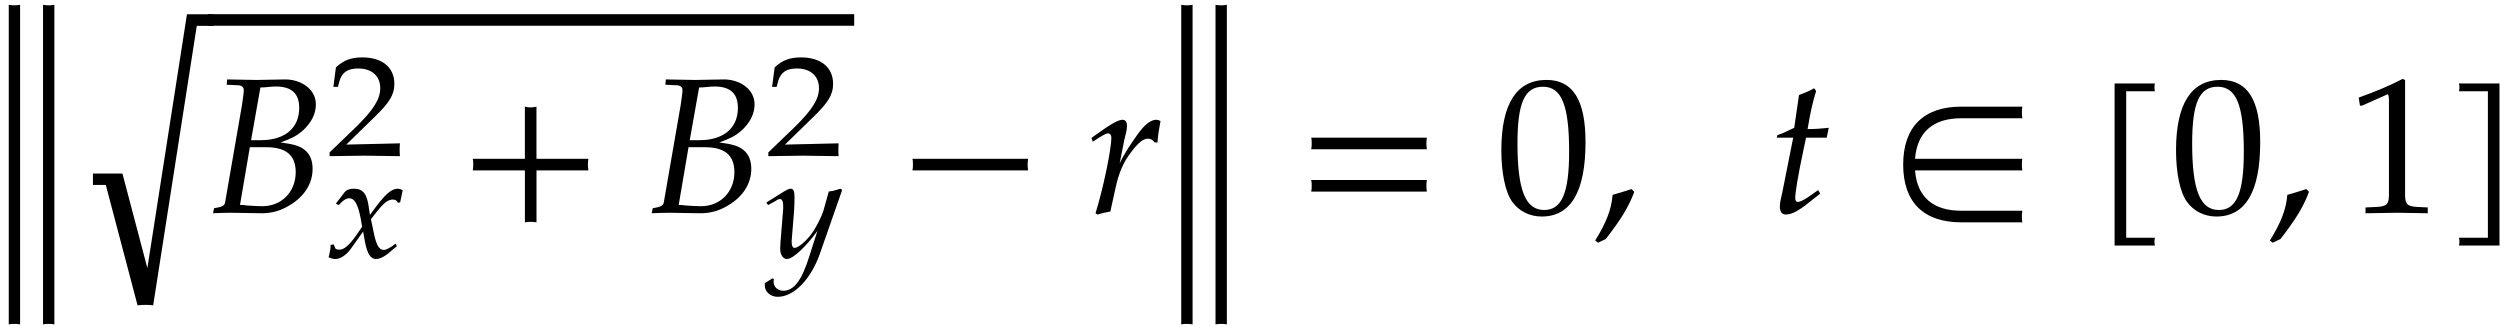
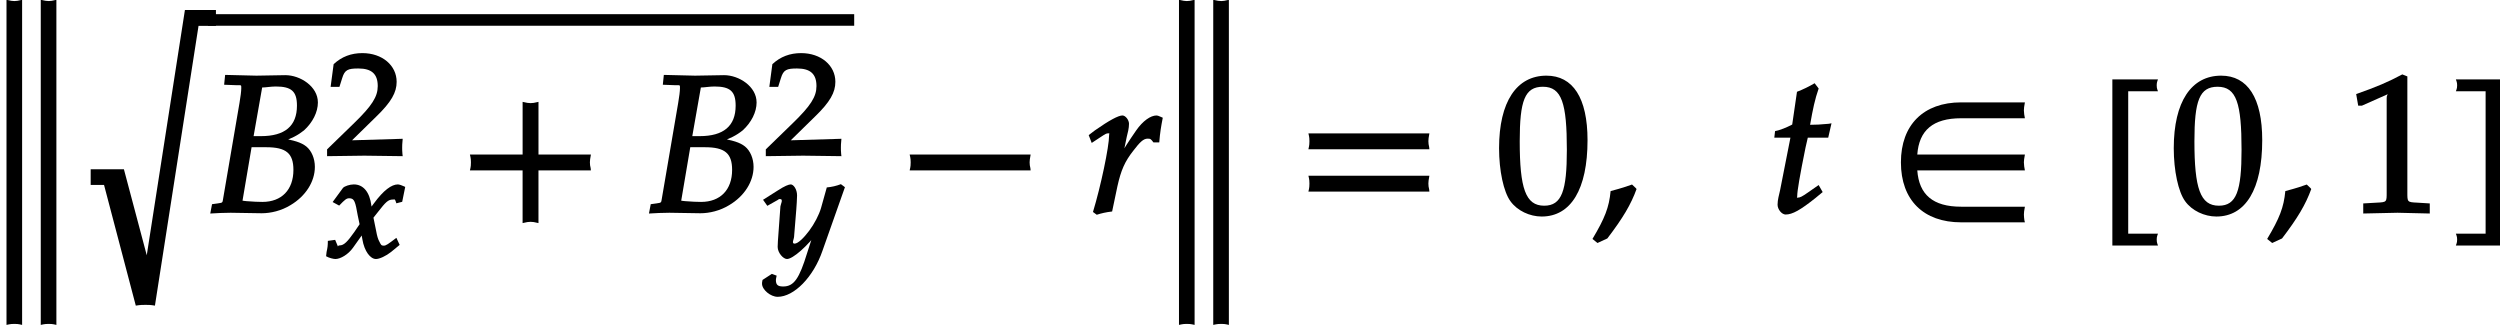
<svg xmlns="http://www.w3.org/2000/svg" width="207px" height="27px" viewBox="0 0 155 20">
  <svg overflow="visible" x="-.41" y="13.082">
-     <path d="M1.656 6.922v-19.813c-.125.016-.234.032-.36.032-.109 0-.218-.016-.343-.032V6.922c.125-.031.235-.031.344-.031.125 0 .234 0 .36.03zm2.125 0v-19.813c-.125.016-.234.032-.344.032-.124 0-.234-.016-.359-.032V6.922c.125-.031.235-.031.36-.031.109 0 .218 0 .343.03zm0 0" />
+     <path d="M1.781 6.797v-20c-.25.062-.36.078-.484.078-.11 0-.219-.016-.484-.078V6.953c.265-.062.375-.062.484-.062.125 0 .234 0 .484.062zm2.125 0v-20c-.25.062-.36.078-.469.078-.124 0-.234-.016-.5-.078V6.953c.266-.062.376-.062.5-.062.11 0 .22 0 .47.062zm0 0" />
  </svg>
  <svg overflow="visible" x="4.325" y="12.965">
-     <path d="M8.922-11.469v-.719H7.266L4.812 3.547l-1.546-5.86H1.437v.704h.797l1.97 7.468c.171-.03.327-.03.5-.03.155 0 .312 0 .468.03l2.703-17.328zm0 0" />
+     <path d="M9.063-11.61v-.843H7.14L4.67 3.422h.282l-1.594-6H1.297v.969h.828l1.969 7.484c.281-.047.437-.047.61-.047.155 0 .312 0 .577.047l2.703-17.344h1.079zm0 0" />
  </svg>
  <path d="M12.895 1.129H52.96" fill="none" stroke-width=".717" stroke="#000" stroke-miterlimit="10" />
  <svg overflow="visible" x="12.896" y="13.082">
-     <path d="M6.688-6.719c0-.984-.97-1.547-1.891-1.547-.594 0-1.203.032-1.797.032l-1.813-.032-.03.329.64.03c.281 0 .422.095.422.313 0 .172-.063.547-.11.907L1.063-.657c-.032.22-.188.298-.688.376L.312.03C.672.016 1.047 0 1.407 0c.64 0 1.266.031 1.922.031.563 0 1.125-.125 1.688-.469.953-.546 1.468-1.375 1.468-2.28 0-.516-.156-.907-.484-1.173-.313-.25-.672-.359-1.5-.468.688-.25.969-.391 1.36-.72.53-.484.827-1.03.827-1.64zm-1.25 4.203c0 1.22-.875 2.11-2.063 2.11-.25 0-.594-.016-.984-.047a2.223 2.223 0 00-.407-.031l.61-3.579h1.015c1.235 0 1.829.5 1.829 1.547zM5.655-6.5c0 1.25-.89 2-2.375 2h-.61l.579-3.266c.328 0 .64-.062.953-.062.969 0 1.453.422 1.453 1.328zm0 0" />
+     <path d="M6.813-6.844c0-.984-1.094-1.687-2.016-1.687-.594 0-1.203.031-1.797.031l-1.938-.047-.062.61.797.03c.281 0 .266-.03.266.188 0 .172-.047.547-.11.907L.922-.782C.89-.577.875-.624.25-.531L.14.048A21.28 21.28 0 011.407 0c.64 0 1.266.031 1.922.031.563 0 1.219-.156 1.781-.5.954-.562 1.516-1.469 1.516-2.375 0-.515-.203-1-.531-1.265-.313-.25-.766-.391-1.594-.516v.266c.688-.25 1.063-.438 1.453-.75.531-.485.86-1.125.86-1.735zM5.296-2.656c0 1.234-.734 1.984-1.922 1.984-.25 0-.594-.015-.984-.047-.079-.015-.22-.015-.25-.031l.562-3.313h.906c1.235 0 1.688.375 1.688 1.407zm.219-3.985c0 1.266-.75 1.891-2.235 1.891h-.453l.531-3.016c.22 0 .532-.062.844-.062.969 0 1.313.297 1.313 1.187zm0 0" />
  </svg>
  <svg overflow="visible" x="20.201" y="9.543">
-     <path d="M4.594.031c-.016-.187-.016-.281-.016-.406 0-.11 0-.203.016-.39l-3.328.078 1.75-1.704c.937-.906 1.234-1.39 1.234-2.062 0-1.016-.75-1.64-1.984-1.64-.688 0-1.172.171-1.641.624L.469-4.266H.75l.11-.406c.171-.516.515-.734 1.156-.734.828 0 1.359.468 1.359 1.218 0 .672-.406 1.329-1.484 2.391L.234-.203V.03L2.391 0zm0 0" />
+     <path d="M4.75-.11c-.016-.187-.016-.265-.016-.39s0-.203.032-.547l-3.141.094 1.5-1.469c.938-.906 1.266-1.5 1.266-2.156 0-1.016-.891-1.781-2.125-1.781-.688 0-1.282.218-1.782.687L.297-4.266h.547l.172-.546c.156-.516.359-.594 1-.594.828 0 1.203.343 1.203 1.093 0 .657-.36 1.22-1.453 2.282L.078-.391v.422L2.391 0l2.375.031zm0 0" />
  </svg>
  <svg overflow="visible" x="20.201" y="15.856">
-     <path d="M4.766-4.172a.703.703 0 00-.297-.094c-.39 0-.766.329-1.375 1.141l-.36.484-.062-.421c-.11-.876-.36-1.204-.938-1.204-.25 0-.453.079-.546.188l-.563.734.172.094c.281-.313.484-.422.656-.422.328 0 .531.36.703 1.219l.094.547-.375.547c-.422.593-.75.875-1.016.875-.14 0-.25-.032-.265-.079l-.11-.25-.187.032c0 .187-.016.297-.078.578-.032.11-.032.125-.047.187a.94.94 0 00.422.11c.312 0 .687-.25.984-.672l.734-1.031.11.609c.14.75.344 1.094.687 1.094.22 0 .532-.14.829-.406l.468-.391-.078-.156c-.344.265-.594.39-.734.39-.156 0-.281-.094-.375-.265-.094-.172-.188-.5-.235-.75l-.187-.891.344-.438c.453-.578.718-.78 1.015-.78.157 0 .266.077.313.202l.14-.03zm0 0" />
+     <path d="M4.86-4.406c-.126-.063-.313-.125-.391-.125-.39 0-.89.36-1.485 1.172l-.359.484.266.094-.063-.422c-.11-.875-.515-1.328-1.094-1.328-.25 0-.578.11-.671.218l-.641.875.406.22c.36-.376.453-.454.625-.454.328 0 .375.219.531 1.094l.11.515-.328.485c-.422.594-.641.828-.907.828-.14 0-.093.11-.109.063l-.172-.407-.453.063c0 .297-.016.406-.078.687-.016.11-.016.14-.031.266.187.11.468.172.578.172.312 0 .797-.281 1.094-.703l.734-1.032-.266-.109.11.625c.125.75.5 1.219.843 1.219.22 0 .625-.188.938-.438l.531-.437-.203-.438c-.516.39-.64.485-.781.485-.156 0-.172-.047-.266-.235-.094-.156-.156-.39-.203-.656l-.172-.844.297-.375c.453-.578.61-.75.906-.75.157 0 .11-.062.219.235l.36-.094.187-.922zm0 0" />
  </svg>
  <svg overflow="visible" x="28.355" y="13.082">
-     <path d="M8.125-2.625c-.016-.125-.031-.25-.031-.36 0-.124.015-.25.031-.359H4.906v-3.234c-.125.031-.25.047-.36.047-.124 0-.25-.016-.359-.047v3.234H.954c.031.11.031.235.031.36 0 .109 0 .234-.03.359h3.234V.594c.109-.016.234-.031.359-.031.11 0 .234.015.36.03v-3.218zm0 0" />
+     <path d="M8.266-2.766a1.332 1.332 0 01-.047-.359c0-.11.015-.234.062-.484h-3.25v-3.266c-.25.063-.375.078-.484.078-.125 0-.25-.016-.5-.078v3.266H.78c.063.25.063.375.063.484 0 .125 0 .25-.063.5h3.266V.641c.25-.063.375-.079.5-.079.11 0 .234.016.484.079v-3.266h3.25zm0 0" />
  </svg>
  <svg overflow="visible" x="40.095" y="13.082">
-     <path d="M6.688-6.719c0-.984-.97-1.547-1.891-1.547-.594 0-1.203.032-1.797.032l-1.813-.032-.03.329.64.03c.281 0 .422.095.422.313 0 .172-.063.547-.11.907L1.063-.657c-.032.22-.188.298-.688.376L.312.03C.672.016 1.047 0 1.407 0c.64 0 1.266.031 1.922.031.563 0 1.125-.125 1.688-.469.953-.546 1.468-1.375 1.468-2.28 0-.516-.156-.907-.484-1.173-.313-.25-.672-.359-1.5-.468.688-.25.969-.391 1.36-.72.53-.484.827-1.03.827-1.64zm-1.25 4.203c0 1.22-.875 2.11-2.063 2.11-.25 0-.594-.016-.984-.047a2.223 2.223 0 00-.407-.031l.61-3.579h1.015c1.235 0 1.829.5 1.829 1.547zM5.655-6.5c0 1.25-.89 2-2.375 2h-.61l.579-3.266c.328 0 .64-.062.953-.062.969 0 1.453.422 1.453 1.328zm0 0" />
+     <path d="M6.813-6.844c0-.984-1.094-1.687-2.016-1.687-.594 0-1.203.031-1.797.031l-1.938-.047-.062.61.797.03c.281 0 .266-.03.266.188 0 .172-.047.547-.11.907L.922-.782C.89-.577.875-.624.25-.531L.14.048A21.28 21.28 0 011.407 0c.64 0 1.266.031 1.922.031.563 0 1.219-.156 1.781-.5.954-.562 1.516-1.469 1.516-2.375 0-.515-.203-1-.531-1.265-.313-.25-.766-.391-1.594-.516v.266c.688-.25 1.063-.438 1.453-.75.531-.485.86-1.125.86-1.735zM5.296-2.656c0 1.234-.734 1.984-1.922 1.984-.25 0-.594-.015-.984-.047-.079-.015-.22-.015-.25-.031l.562-3.313h.906c1.235 0 1.688.375 1.688 1.407zm.219-3.985c0 1.266-.75 1.891-2.235 1.891h-.453l.531-3.016c.22 0 .532-.062.844-.062.969 0 1.313.297 1.313 1.187zm0 0" />
  </svg>
  <svg overflow="visible" x="47.402" y="9.543">
-     <path d="M4.594.031c-.016-.187-.016-.281-.016-.406 0-.11 0-.203.016-.39l-3.328.078 1.75-1.704c.937-.906 1.234-1.39 1.234-2.062 0-1.016-.75-1.64-1.984-1.64-.688 0-1.172.171-1.641.624L.469-4.266H.75l.11-.406c.171-.516.515-.734 1.156-.734.828 0 1.359.468 1.359 1.218 0 .672-.406 1.329-1.484 2.391L.234-.203V.03L2.391 0zm0 0" />
+     <path d="M4.75-.11c-.016-.187-.016-.265-.016-.39s0-.203.032-.547l-3.141.094 1.5-1.469c.938-.906 1.266-1.5 1.266-2.156 0-1.016-.891-1.781-2.125-1.781-.688 0-1.282.218-1.782.687L.297-4.266h.547l.172-.546c.156-.516.359-.594 1-.594.828 0 1.203.343 1.203 1.093 0 .657-.36 1.22-1.453 2.282L.078-.391v.422L2.391 0l2.375.031zm0 0" />
  </svg>
  <svg overflow="visible" x="47.402" y="15.856">
-     <path d="M4.813-4.188l-.11-.078c-.281.094-.5.157-.719.172l-.328 1.172c-.125.406-.453 1.063-.765 1.485-.344.453-.813.843-1.032.843-.203 0-.187-.422-.171-.531l.14-1.719c.016-.281.031-.61.031-.86 0-.405-.062-.562-.234-.562-.125 0-.25.063-.719.36l-.797.5.11.156.484-.266a.458.458 0 01.25-.109c.235 0 .203.453.203.594L.984-.891.97-.53c0 .375.187.625.422.625.359 0 1.171-.75 1.89-1.75L2.797-.141c-.485 1.563-.969 2.204-1.64 2.204-.329 0-.595-.235-.595-.547 0-.032 0-.11.016-.188l-.094-.031-.468.297v.156c0 .375.359.688.796.688 1.016 0 2.079-1.094 2.641-2.735zm0 0" />
+     <path d="M4.922-4.406l-.188-.14a3.25 3.25 0 01-.875.202L3.5-3.062c-.125.421-.406.968-.734 1.406-.329.437-.688.797-.907.797-.203 0-.03-.297-.03-.407l.14-1.718c.015-.266.047-.61.047-.86 0-.39-.22-.687-.391-.687-.125 0-.375.093-.828.39l-.89.563.265.375.64-.36c.047-.03.063-.062.141-.062.235 0 .047.313.031.453L.828-1.016l-.015.36c0 .36.343.75.578.75.359 0 1.265-.781 2-1.782l-.266-.093-.484 1.5c-.485 1.578-.813 2.078-1.485 2.078-.328 0-.453-.094-.453-.406 0-.047.016-.11.047-.266l-.297-.11-.578.376c-.031.125-.031.187-.031.234 0 .375.531.813.969.813 1.015 0 2.218-1.22 2.78-2.86l1.391-3.937zm0 0" />
  </svg>
  <svg overflow="visible" x="55.618" y="13.082">
-     <path d="M8.125-2.625c-.016-.125-.031-.25-.031-.36 0-.124.015-.25.031-.359H.953c.031.11.031.235.031.36 0 .109 0 .234-.03.359zm0 0" />
+     <path d="M8.266-2.766a1.332 1.332 0 01-.047-.359c0-.11.015-.234.062-.484h-7.5c.063.25.063.375.063.484 0 .125 0 .25-.063.5h7.5zm0 0" />
  </svg>
  <svg overflow="visible" x="67.358" y="13.082">
-     <path d="M4.594-5.688c-.14-.062-.188-.078-.25-.078-.36 0-.735.297-1.172.907-.406.578-.813 1.156-1.11 1.796l.297-1.5c.063-.265.157-.546.157-.812 0-.25-.094-.39-.282-.39-.25 0-.703.25-1.593.89l-.329.234.079.235.39-.25c.328-.203.469-.266.563-.266.125 0 .203.11.203.266 0 .687-.5 3.156-.984 4.687L.688.11c.25-.078.515-.14.796-.187L1.797-1.5c.219-1 .484-1.625 1.016-2.313.406-.53.718-.78.984-.78.187 0 .297.062.437.234h.172c.032-.454.094-.844.188-1.329zm0 0" />
+     <path d="M4.594-5.953c-.14-.063-.188-.078-.25-.078-.36 0-.844.328-1.266.937-.406.594-.86 1.25-1.172 1.907h.282L2.5-4.704c.063-.25.14-.531.14-.813 0-.234-.218-.515-.406-.515-.25 0-.812.297-1.703.922l-.39.296.187.485.547-.36c.328-.218.375-.234.469-.234.125 0 .062-.031.062.125 0 .703-.515 3.156-1 4.75l.235.172c.296-.094.562-.156.953-.203l.328-1.563c.219-.984.453-1.53.984-2.203.406-.531.625-.75.89-.75.188 0 .204.032.36.235h.36c.046-.594.109-.97.218-1.532zm0 0" />
  </svg>
  <svg overflow="visible" x="72.284" y="13.082">
-     <path d="M1.656 6.922v-19.813c-.125.016-.234.032-.36.032-.109 0-.218-.016-.343-.032V6.922c.125-.031.235-.031.344-.031.125 0 .234 0 .36.03zm2.125 0v-19.813c-.125.016-.234.032-.344.032-.124 0-.234-.016-.359-.032V6.922c.125-.031.235-.031.36-.031.109 0 .218 0 .343.03zm0 0" />
+     <path d="M1.781 6.797v-20c-.25.062-.36.078-.484.078-.11 0-.219-.016-.484-.078V6.953c.265-.062.375-.062.484-.062.125 0 .234 0 .484.062zm2.125 0v-20c-.25.062-.36.078-.469.078-.124 0-.234-.016-.5-.078V6.953c.266-.062.376-.062.5-.062.11 0 .22 0 .47.062zm0 0" />
  </svg>
  <svg overflow="visible" x="80.341" y="13.082">
-     <path d="M8.125-3.938c-.016-.124-.031-.25-.031-.359 0-.125.015-.25.031-.36H.953c.031.11.031.235.031.36 0 .11 0 .234-.03.36zm0 2.626c-.016-.125-.031-.235-.031-.36s.015-.234.031-.36H.953a1.4 1.4 0 01.031.36c0 .125 0 .234-.03.36zm0 0" />
+     <path d="M8.266-4.078a1.419 1.419 0 01-.047-.36c0-.109.015-.234.062-.484h-7.5c.063.25.063.375.063.484 0 .125 0 .235-.063.5h7.5zm0 2.625a1.332 1.332 0 01-.047-.36c0-.109.015-.234.062-.484h-7.5c.063.25.063.375.063.485 0 .125 0 .25-.063.5h7.5zm0 0" />
  </svg>
  <svg overflow="visible" x="92.739" y="13.082">
-     <path d="M5.563-4.375c0-2.625-.782-3.86-2.422-3.86-1.844 0-2.797 1.47-2.797 4.36 0 1.406.25 2.61.672 3.188.421.593 1.093.921 1.828.921 1.812 0 2.719-1.546 2.719-4.609zm-1.016.594c0 2.547-.453 3.61-1.547 3.61-1.156 0-1.656-1.22-1.656-4.126 0-2.531.453-3.516 1.578-3.516 1.172 0 1.625 1.172 1.625 4.032zm0 0" />
+     <path d="M5.688-4.5c0-2.625-.907-4-2.547-4C1.297-8.5.203-6.89.203-4c0 1.39.281 2.703.703 3.281.422.594 1.203.953 1.938.953 1.812 0 2.844-1.687 2.844-4.734zm-1.282.594C4.406-1.36 4.094-.437 3-.437c-1.156 0-1.516-1.079-1.516-4 0-2.516.313-3.375 1.438-3.375 1.172 0 1.484 1.03 1.484 3.906zm0 0" />
  </svg>
  <svg overflow="visible" x="98.716" y="13.082">
-     <path d="M2.61-1.297l-.172-.172c-.329.11-.532.172-1.172.36C1.187-.203.89.578.187 1.719l.172.14.485-.234c.969-1.25 1.422-2 1.765-2.922zm0 0" />
+     <path d="M2.703-1.531L2.47-1.75c-.36.125-.563.203-1.328.406C1.047-.328.78.344.016 1.625l.312.25.61-.281C1.905.328 2.405-.516 2.75-1.47zm0 0" />
  </svg>
  <svg overflow="visible" x="109.679" y="13.082">
-     <path d="M3.703-5.266c-.453.047-.86.079-1.312.079.187-1.125.328-1.704.53-2.36l-.124-.172c-.235.14-.563.282-.938.422l-.296 2.031c-.516.25-.829.391-1.047.454l-.032.156H1.5L.828-1.281c-.062.297-.156.593-.156.906 0 .297.125.484.36.484.421 0 .827-.234 1.765-1 .219-.156.14-.109.375-.296l-.125-.22-.531.376c-.36.25-.594.36-.735.36-.093 0-.156-.095-.156-.235 0-.313.14-1.25.516-3.016l.156-.734h1.281zm0 0" />
+     <path d="M3.703-5.516c-.453.047-.86.063-1.156.063.172-.984.297-1.578.531-2.25l-.25-.328a7.16 7.16 0 01-1.094.531l-.296 2.031c-.391.203-.704.328-1.063.407l-.047.406h1l-.64 3.25C.625-1.11.53-.813.53-.5c0 .297.266.61.5.61.422 0 .922-.282 1.86-1.032.218-.172.14-.125.437-.36l-.25-.437-.672.469c-.36.25-.484.313-.625.313-.093 0-.031.046-.031-.11 0-.297.156-1.234.516-3l.14-.61h1.266l.203-.89zm0 0" />
  </svg>
  <svg overflow="visible" x="117.044" y="13.082">
-     <path d="M8.344.594c-.031-.11-.031-.235-.031-.36 0-.109 0-.234.03-.359H4.548c-1.75 0-2.734-.86-2.86-2.5h6.657c-.031-.125-.031-.25-.031-.36 0-.124 0-.25.03-.359H1.689c.125-1.64 1.109-2.515 2.859-2.515h3.797c-.031-.11-.031-.235-.031-.36 0-.11 0-.234.03-.36H4.548C2.219-6.578.953-5.312.953-2.983.953-.656 2.22.594 4.547.594zm0 0" />
+     <path d="M8.469.469c-.016-.125-.031-.235-.031-.36s.015-.234.062-.484H4.547c-1.75 0-2.61-.75-2.719-2.25H8.5a2.634 2.634 0 01-.063-.5c0-.11.016-.234.063-.484H1.828c.11-1.5.969-2.25 2.719-2.25H8.5a2.657 2.657 0 01-.063-.485c0-.125.016-.25.063-.5H4.547c-2.328 0-3.734 1.39-3.734 3.719C.813-.781 2.218.594 4.546.594H8.5zm0 0" />
  </svg>
  <svg overflow="visible" x="129.669" y="13.082">
-     <path d="M3.938 1.547H2.155v-9.078h1.781c-.015-.078-.03-.157-.03-.235 0-.093.015-.171.03-.25h-2.5V2.031h2.5c-.015-.078-.03-.156-.03-.234 0-.094.015-.172.03-.25zm0 0" />
+     <path d="M3.938 1.297H2.28v-8.828h1.844c-.078-.203-.078-.282-.078-.375 0-.078 0-.157.078-.36H1.297V2.031h2.828c-.078-.203-.078-.281-.078-.375 0-.078 0-.156.078-.36zm0 0" />
  </svg>
  <svg overflow="visible" x="134.57" y="13.082">
-     <path d="M5.563-4.375c0-2.625-.782-3.86-2.422-3.86-1.844 0-2.797 1.47-2.797 4.36 0 1.406.25 2.61.672 3.188.421.593 1.093.921 1.828.921 1.812 0 2.719-1.546 2.719-4.609zm-1.016.594c0 2.547-.453 3.61-1.547 3.61-1.156 0-1.656-1.22-1.656-4.126 0-2.531.453-3.516 1.578-3.516 1.172 0 1.625 1.172 1.625 4.032zm0 0" />
+     <path d="M5.688-4.5c0-2.625-.907-4-2.547-4C1.297-8.5.203-6.89.203-4c0 1.39.281 2.703.703 3.281.422.594 1.203.953 1.938.953 1.812 0 2.844-1.687 2.844-4.734zm-1.282.594C4.406-1.36 4.094-.437 3-.437c-1.156 0-1.516-1.079-1.516-4 0-2.516.313-3.375 1.438-3.375 1.172 0 1.484 1.03 1.484 3.906zm0 0" />
  </svg>
  <svg overflow="visible" x="140.548" y="13.082">
-     <path d="M2.61-1.297l-.172-.172c-.329.11-.532.172-1.172.36C1.187-.203.89.578.187 1.719l.172.14.485-.234c.969-1.25 1.422-2 1.765-2.922zm0 0" />
+     <path d="M2.703-1.531L2.47-1.75c-.36.125-.563.203-1.328.406C1.047-.328.78.344.016 1.625l.312.25.61-.281C1.905.328 2.405-.516 2.75-1.47zm0 0" />
  </svg>
  <g>
    <svg overflow="visible" x="145.521" y="13.082">
-       <path d="M5 .031v-.36l-.625-.03c-.656-.032-.781-.172-.781-.782v-7.093l-.156-.063c-.782.406-1.626.766-2.72 1.156l.079.5h.125l1.547-.687.031-.016c.063 0 .094.11.094.407v5.796c0 .61-.125.75-.781.782l-.672.03v.36L3.125 0zm0 0" />
+       <path d="M5.125-.094v-.484l-.75-.047c-.656-.031-.64-.031-.64-.656v-7.172l-.313-.125c-.875.469-1.61.781-2.86 1.219l.125.718h.235l1.547-.687.031-.016c.063 0-.047-.015-.047.266v5.797c0 .625.016.625-.64.656L1-.578v.625L3.125 0l2 .047zm0 0" />
    </svg>
    <svg overflow="visible" x="151.499" y="13.082">
-       <path d="M3.469 2.031V-8.016H.953a.648.648 0 01.031.25c0 .079 0 .157-.03.235H2.75v9.078H.953a.648.648 0 01.031.25c0 .078 0 .156-.03.234zm0 0" />
+       <path d="M3.594 1.906V-8.266H.766c.078.204.078.282.078.36 0 .093 0 .172-.078.375h1.843v8.828H.766c.078.203.078.281.078.36 0 .093 0 .171-.078.374h2.828zm0 0" />
    </svg>
  </g>
</svg>
